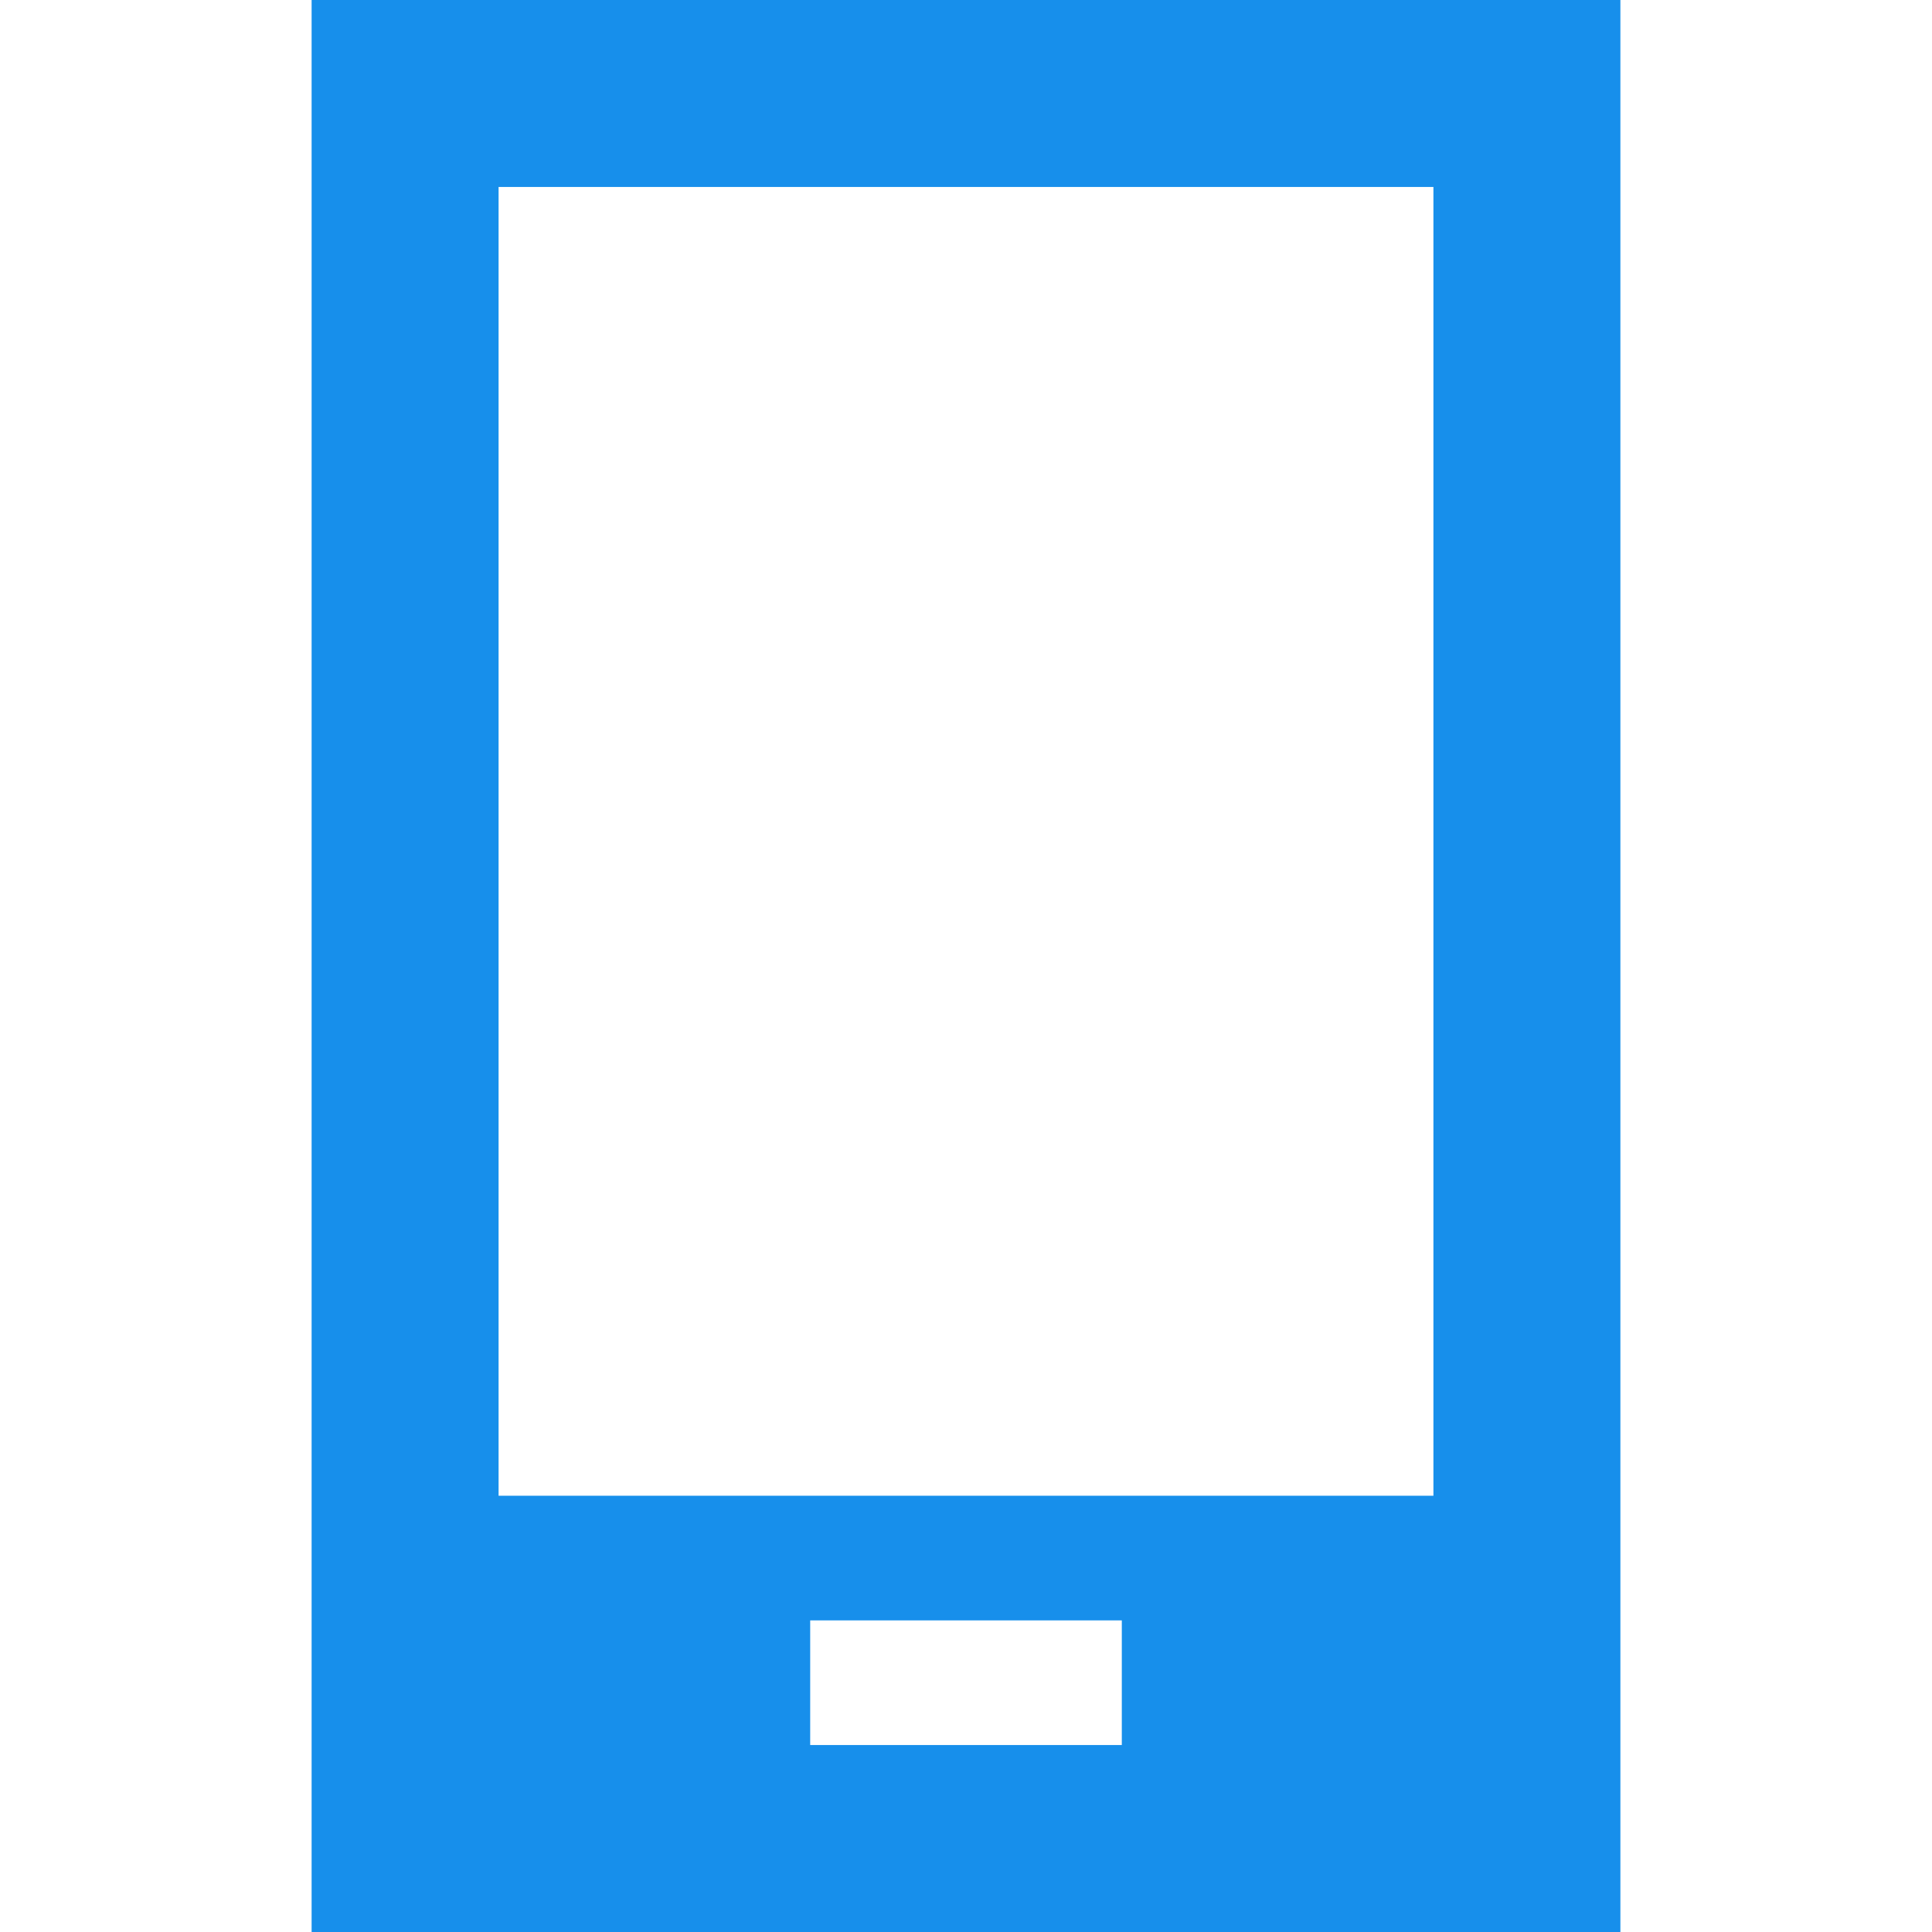
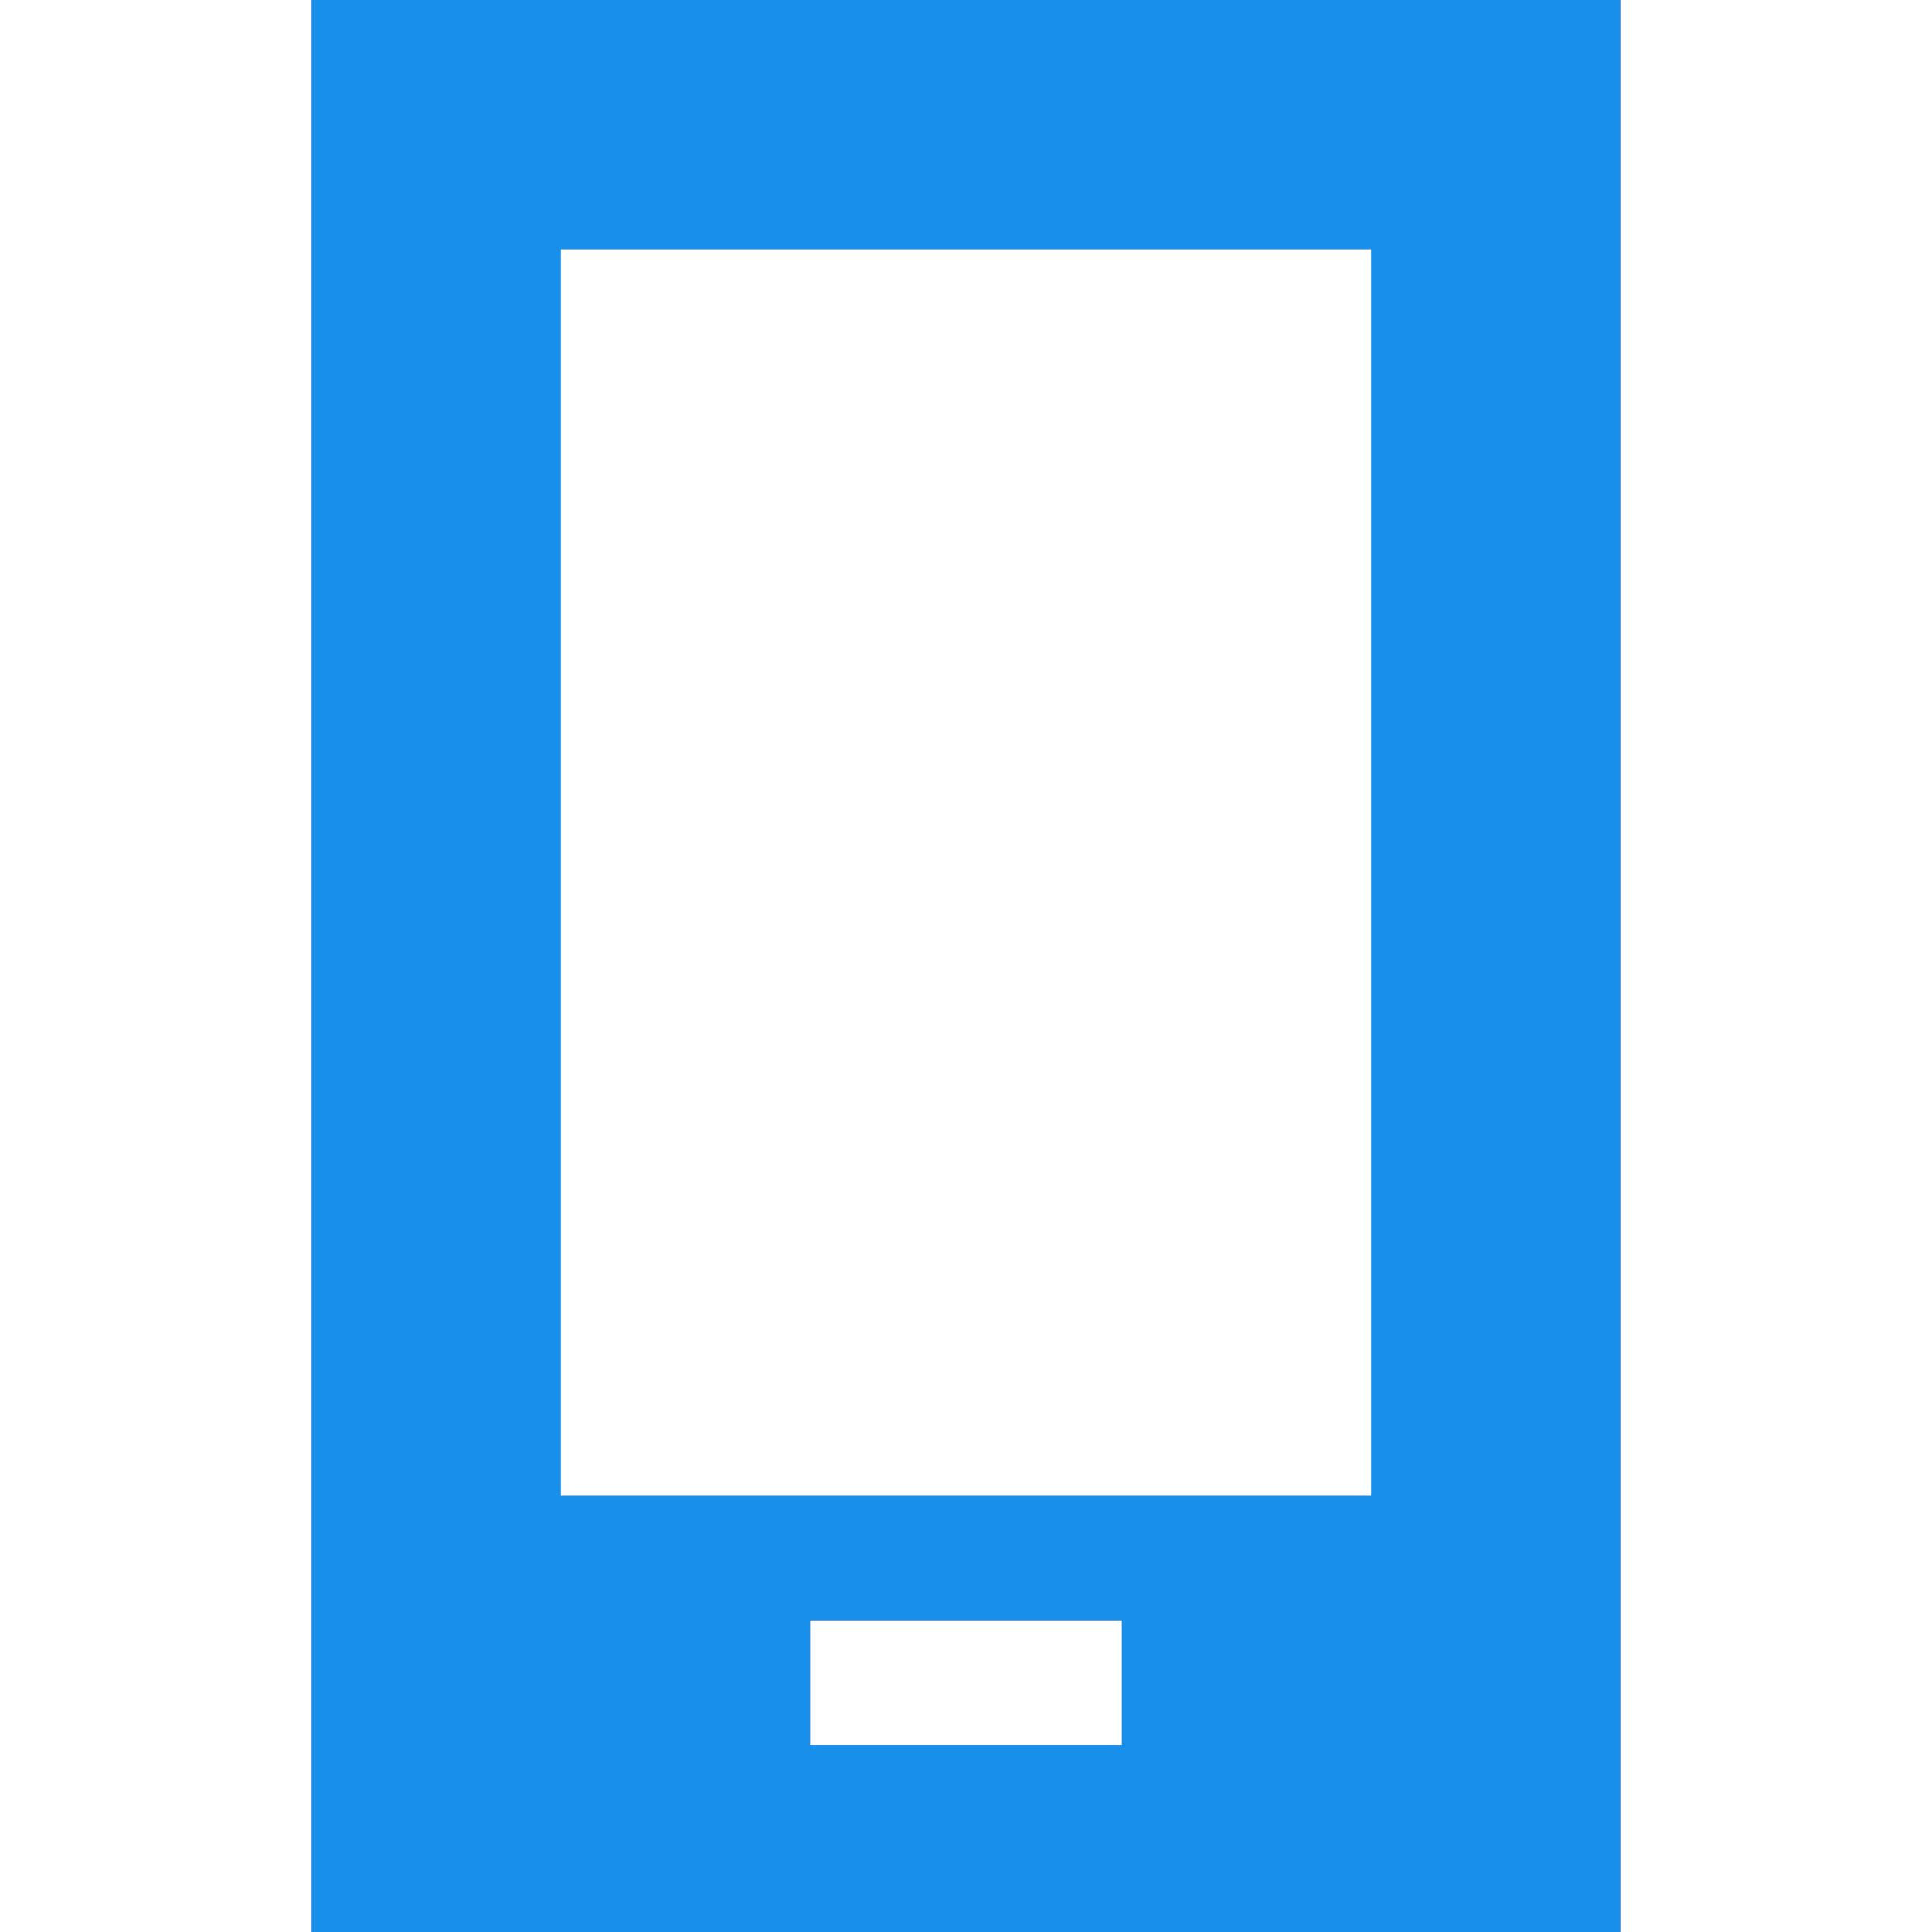
<svg xmlns="http://www.w3.org/2000/svg" version="1.1" id="Layer_1" x="0px" y="0px" viewBox="0 0 31 31" enable-background="new 0 0 31 31" xml:space="preserve">
  <g>
    <g>
-       <path fill="#178FEB" d="M5,0v24v4v3h21V0H5z M18,28h-5v-2h5V28z M23,17v7H8V3h15V17z" />
+       <g>
+         <path fill="#178FEB" d="M5,0v24v4v3h21V0H5z M18,28h-5v-2h5V28z M22,17.3V24H9V4h13V17.3z" />
+       </g>
    </g>
  </g>
</svg>
